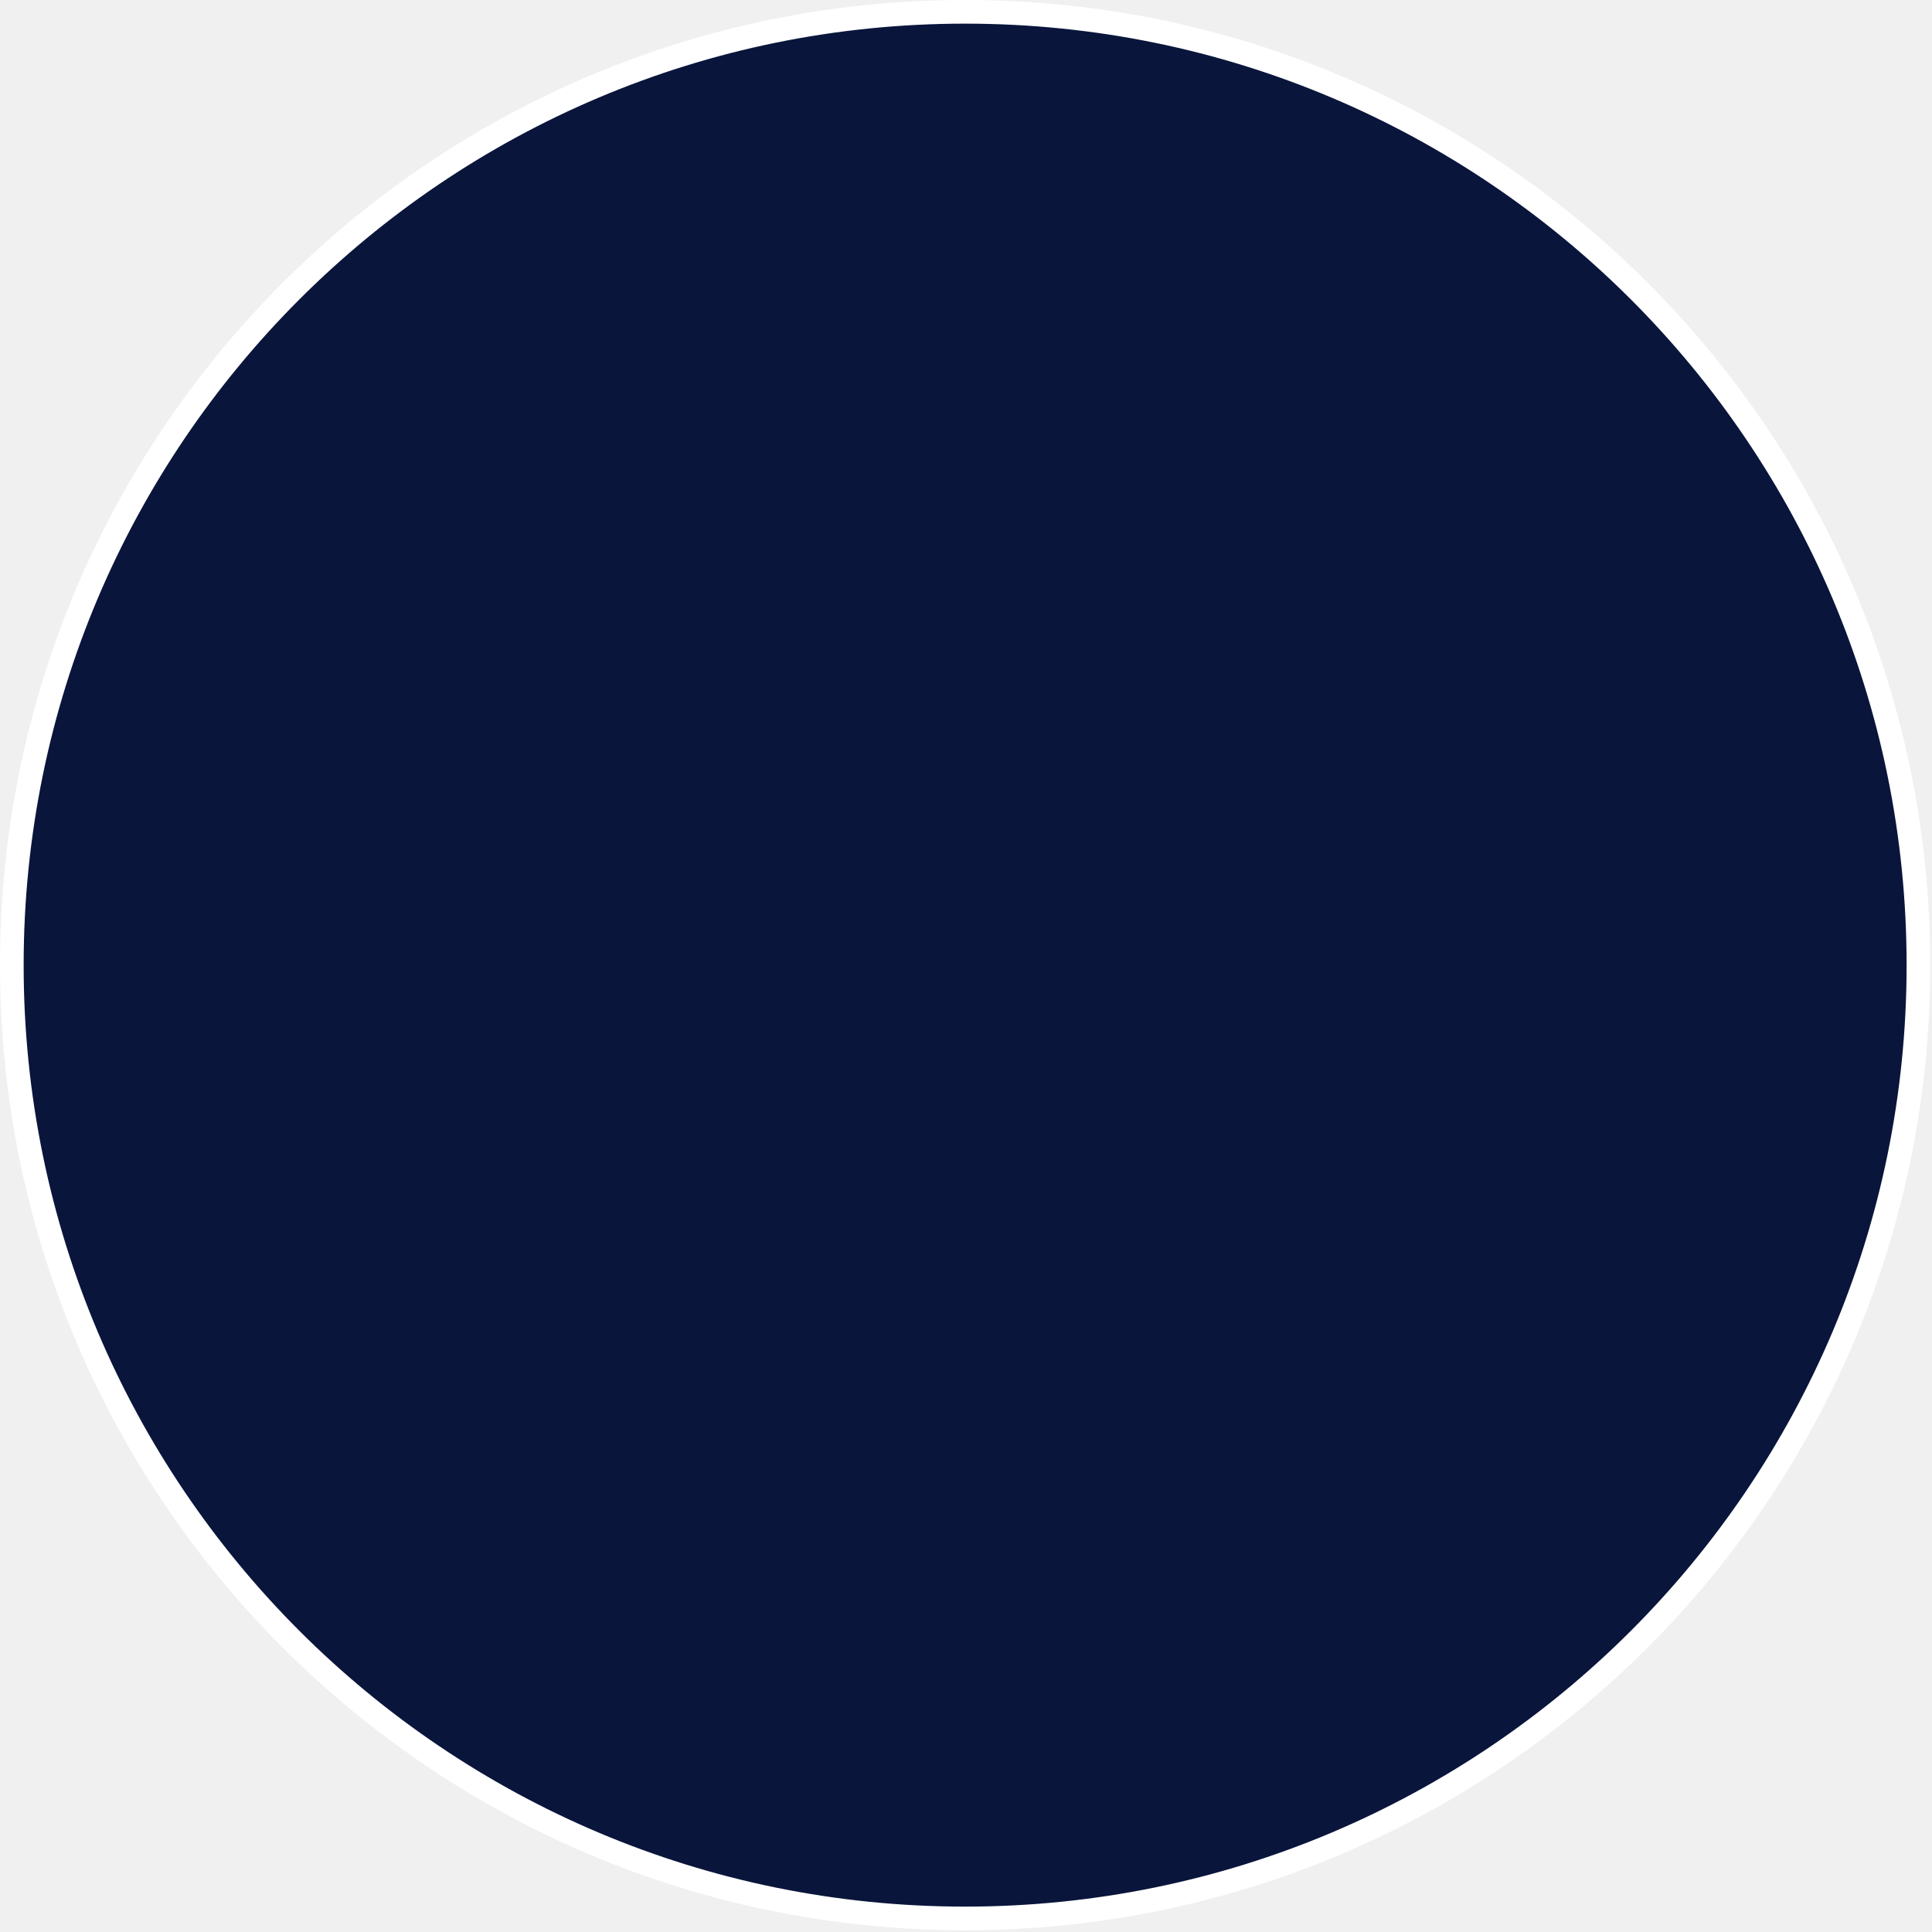
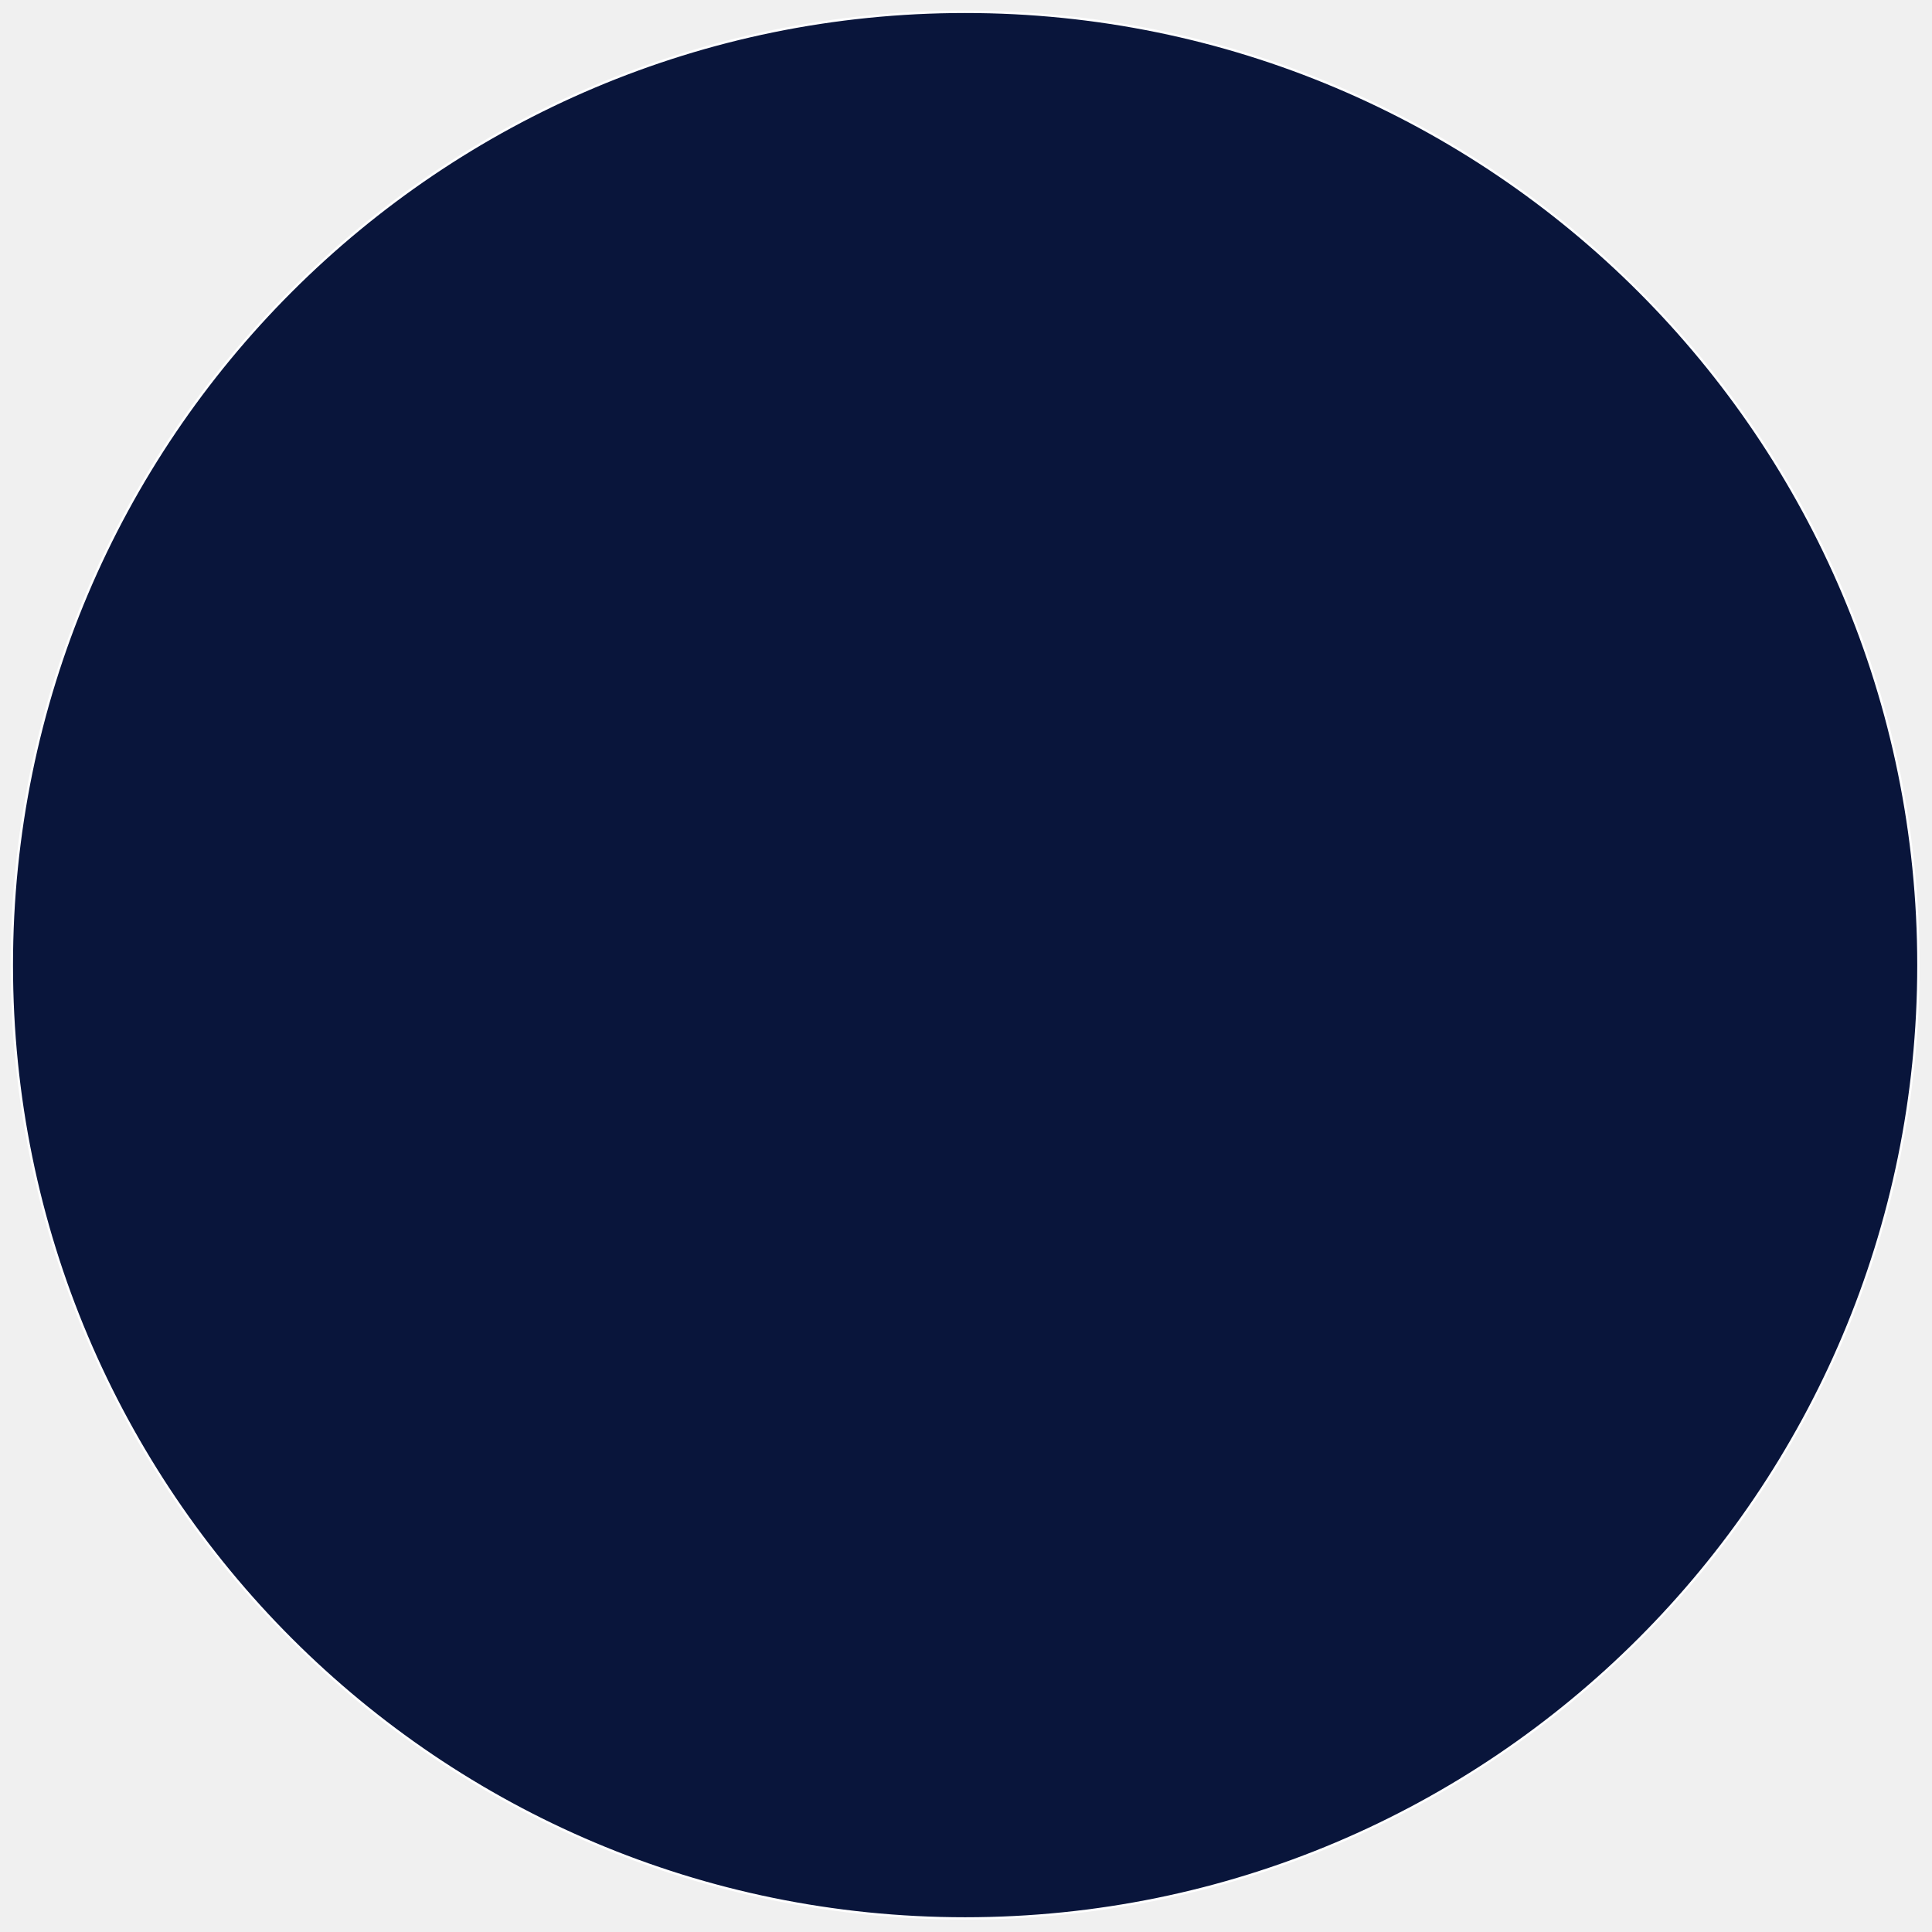
<svg xmlns="http://www.w3.org/2000/svg" width="817" height="817" viewBox="0 0 817 817" fill="none">
-   <circle cx="408.131" cy="408.131" r="403.131" fill="#09153B" stroke="white" stroke-width="10" />
+   <circle cx="408.131" cy="408.131" r="403.131" fill="#09153B" stroke="white" strokeWidth="10" />
</svg>
